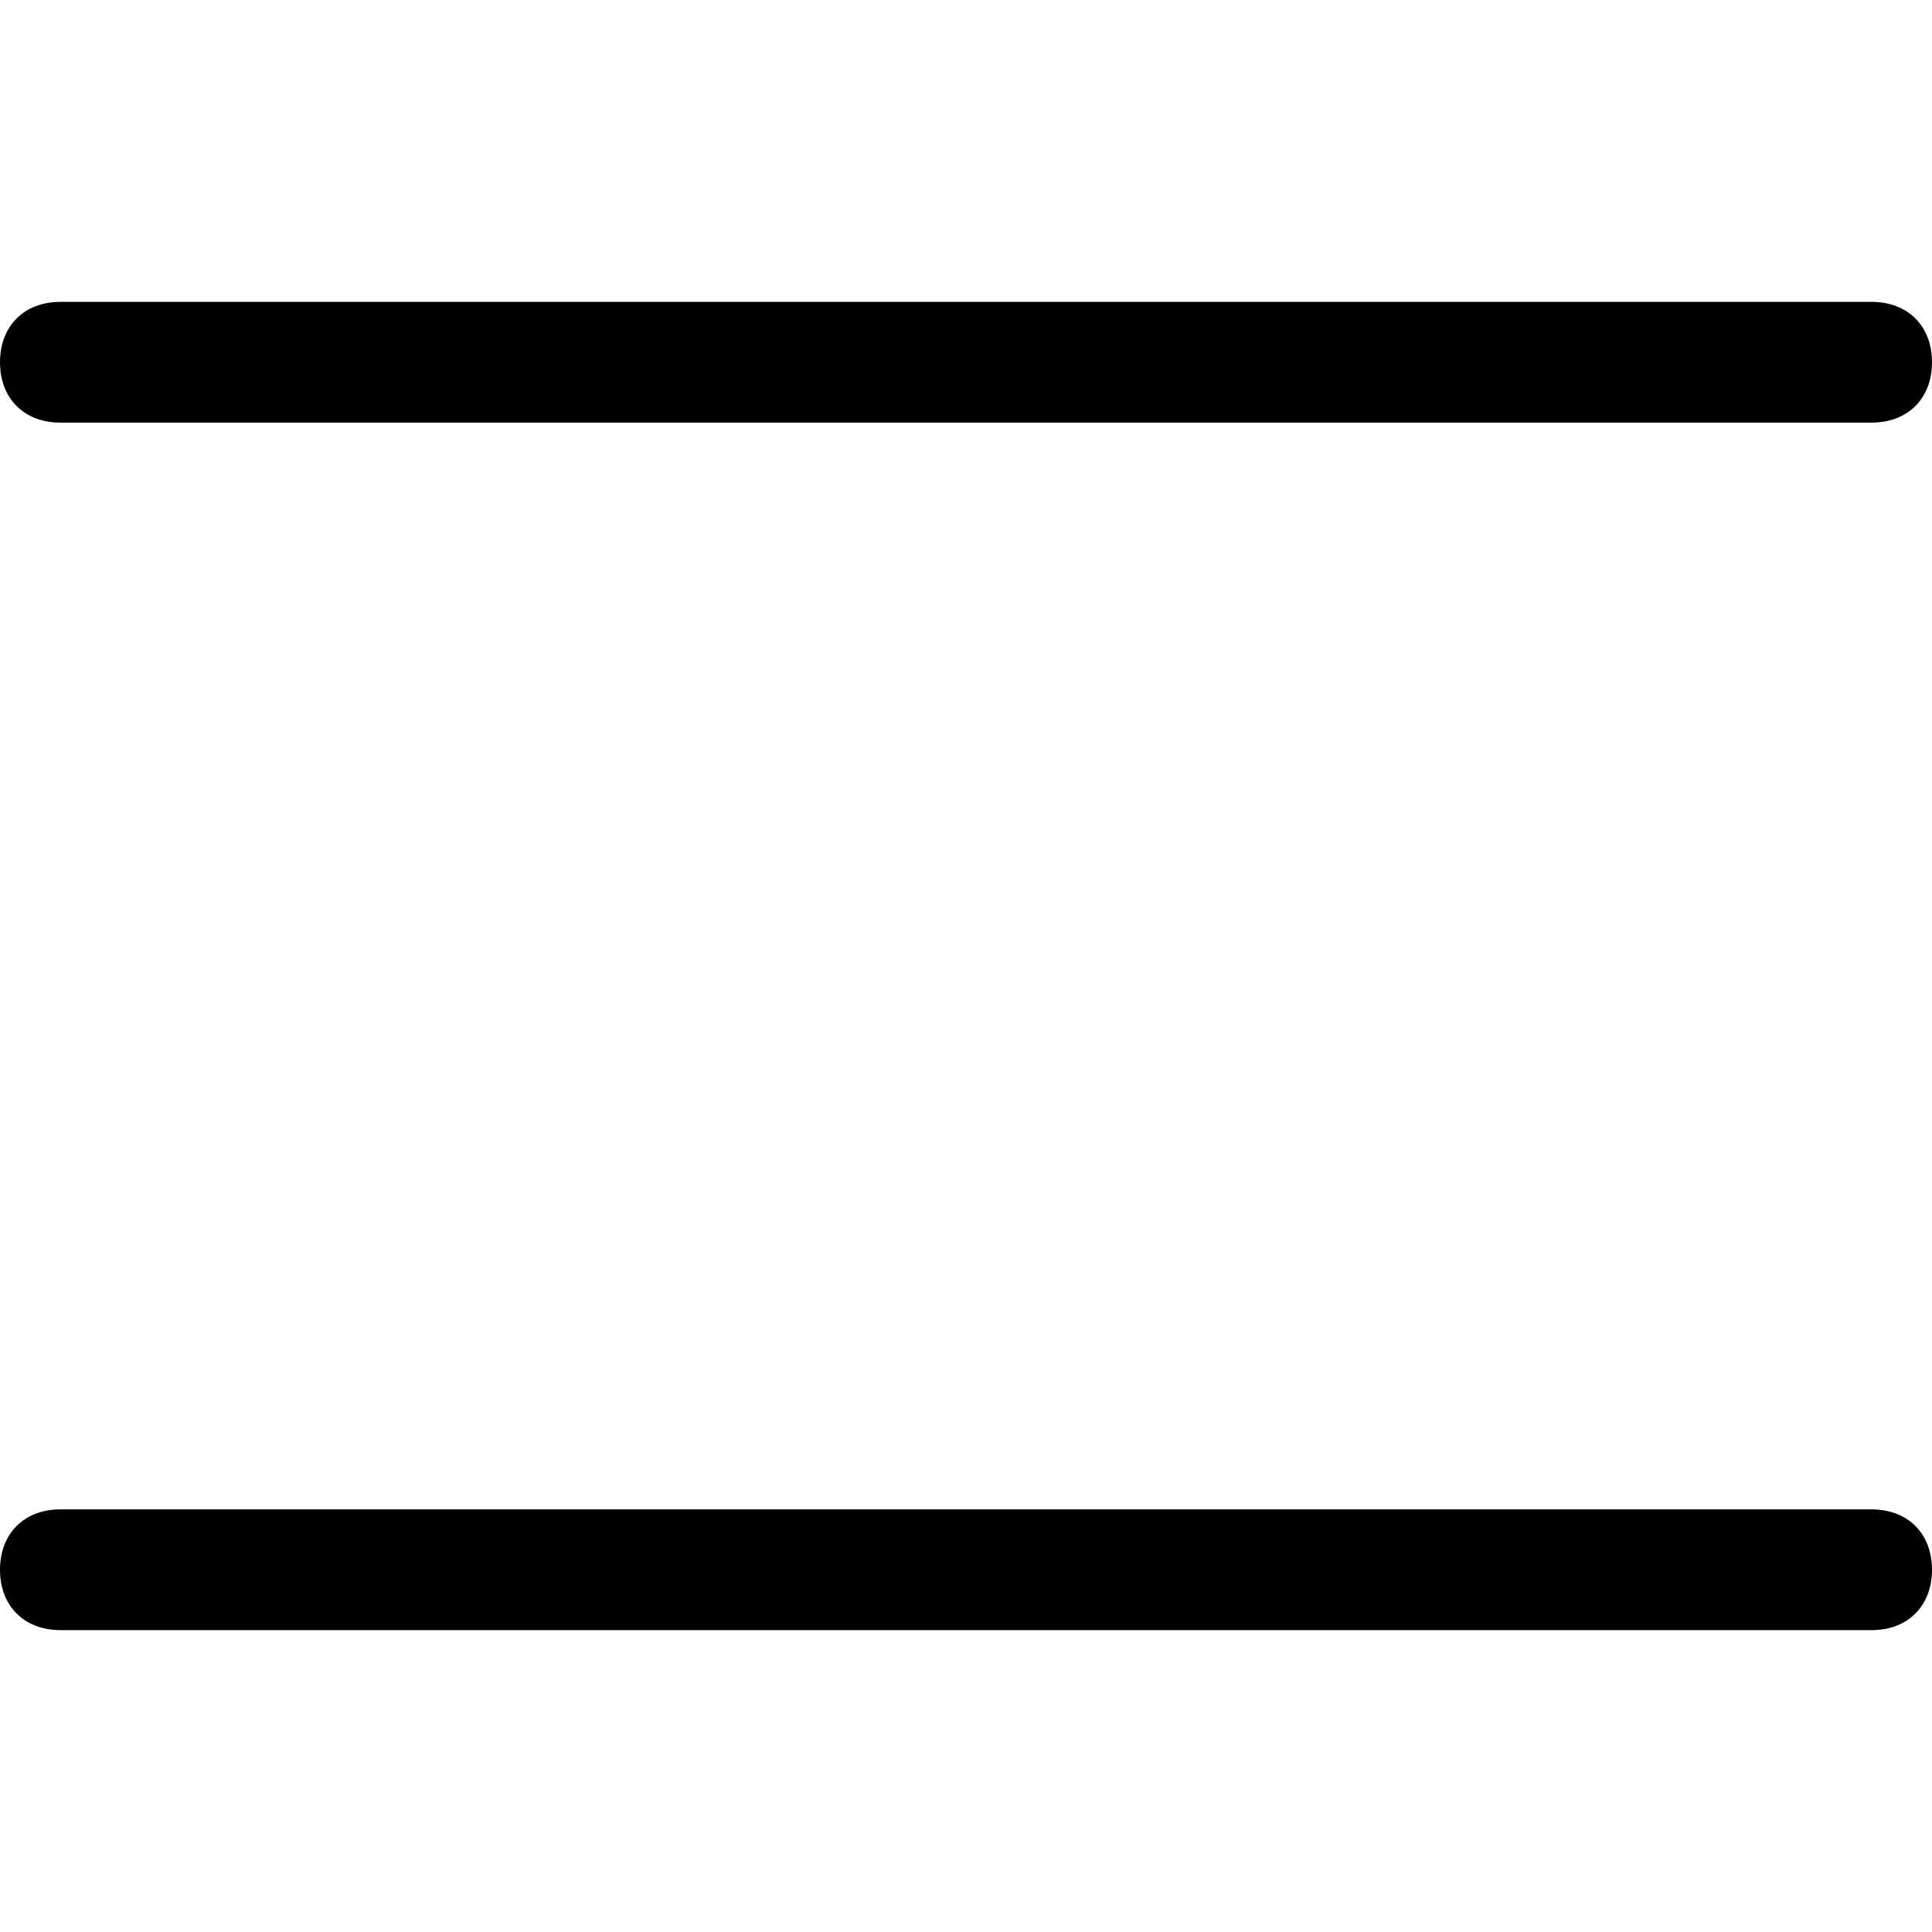
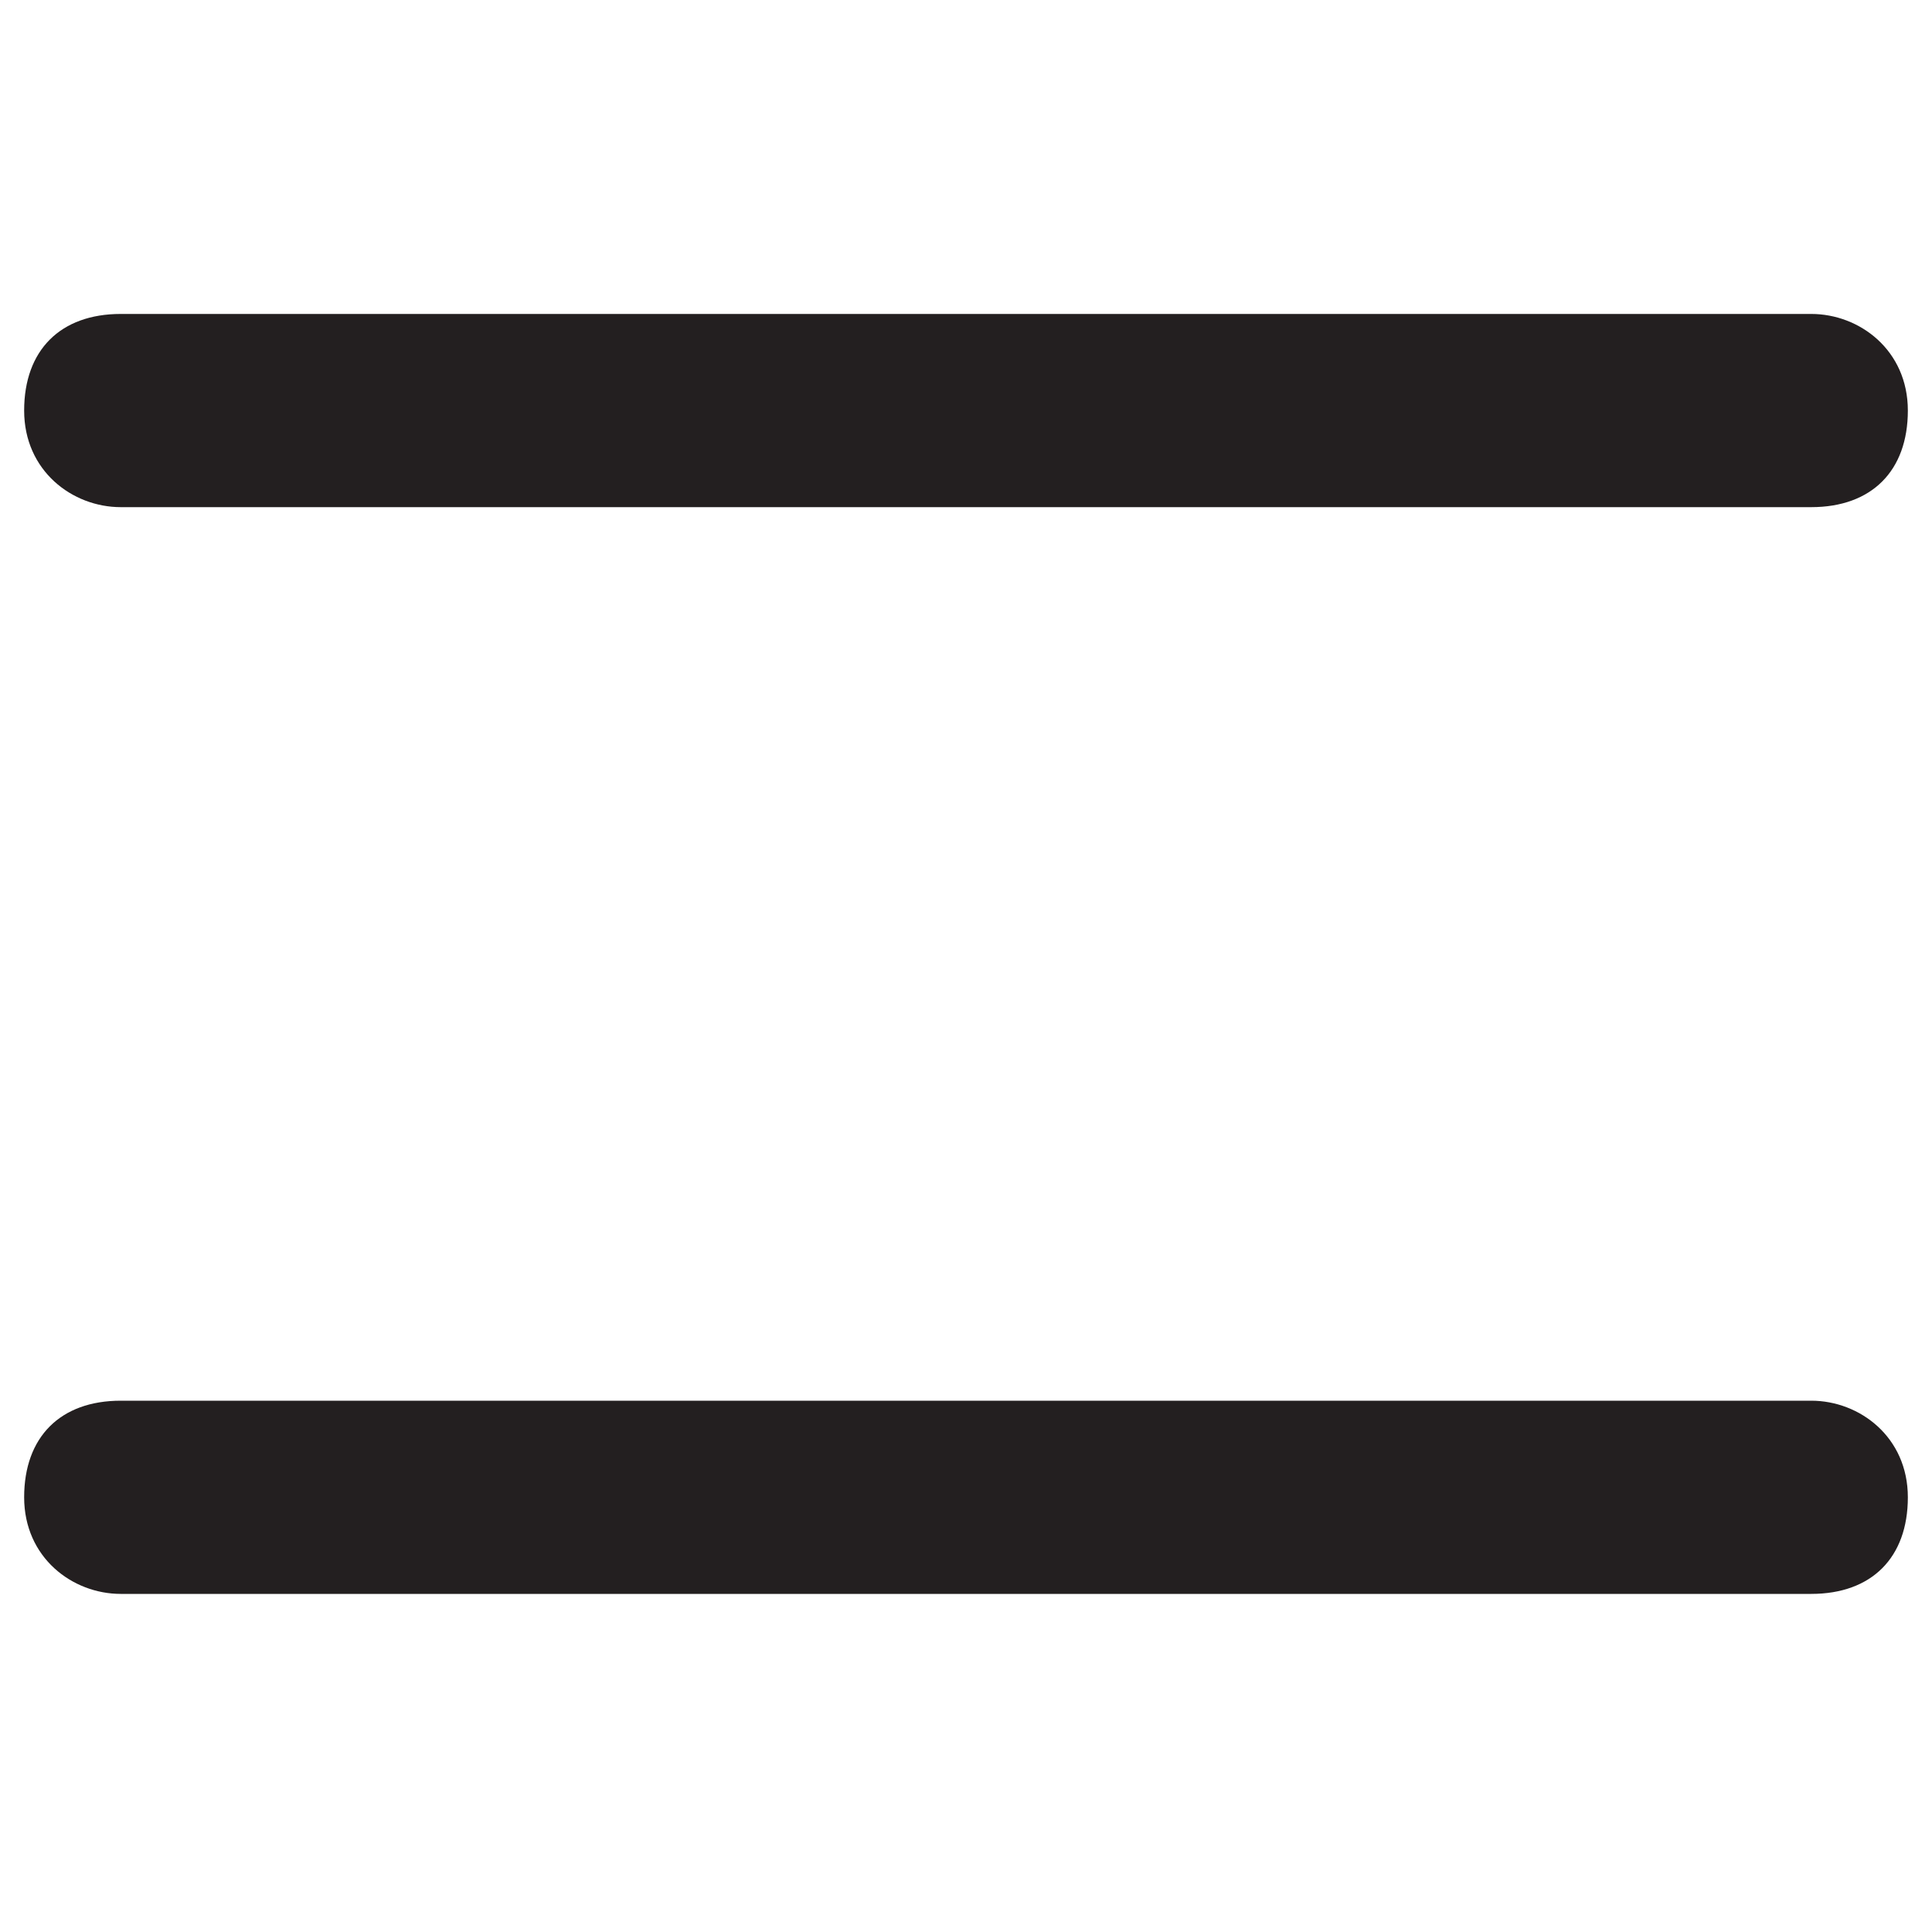
- <svg xmlns="http://www.w3.org/2000/svg" viewBox="0 0 16 16">
-   <path d="M15.5,13.5H.5c-.3,0-.5-.2-.5-.5s.2-.5.5-.5h15c.3,0,.5.2.5.5s-.2.5-.5.5ZM15.5,3.5H.5c-.3,0-.5-.2-.5-.5s.2-.5.5-.5h15c.3,0,.5.2.5.5s-.2.5-.5.5Z" />
+ <svg xmlns="http://www.w3.org/2000/svg" id="Layer_1" version="1.1" viewBox="0 0 16 16">
+   <defs>
+     <style>
+       .st0 {
+         fill: #231f20;
+       }
+     </style>
+   </defs>
+   <path class="st0" d="M15,4.2H1c-.4,0-.8-.3-.8-.8s.3-.8.8-.8h14c.4,0,.8.3.8.8s-.3.8-.8.8Z" />
+   <path class="st0" d="M15,13.2H1c-.4,0-.8-.3-.8-.8s.3-.8.8-.8h14c.4,0,.8.3.8.8s-.3.8-.8.8Z" />
</svg>
